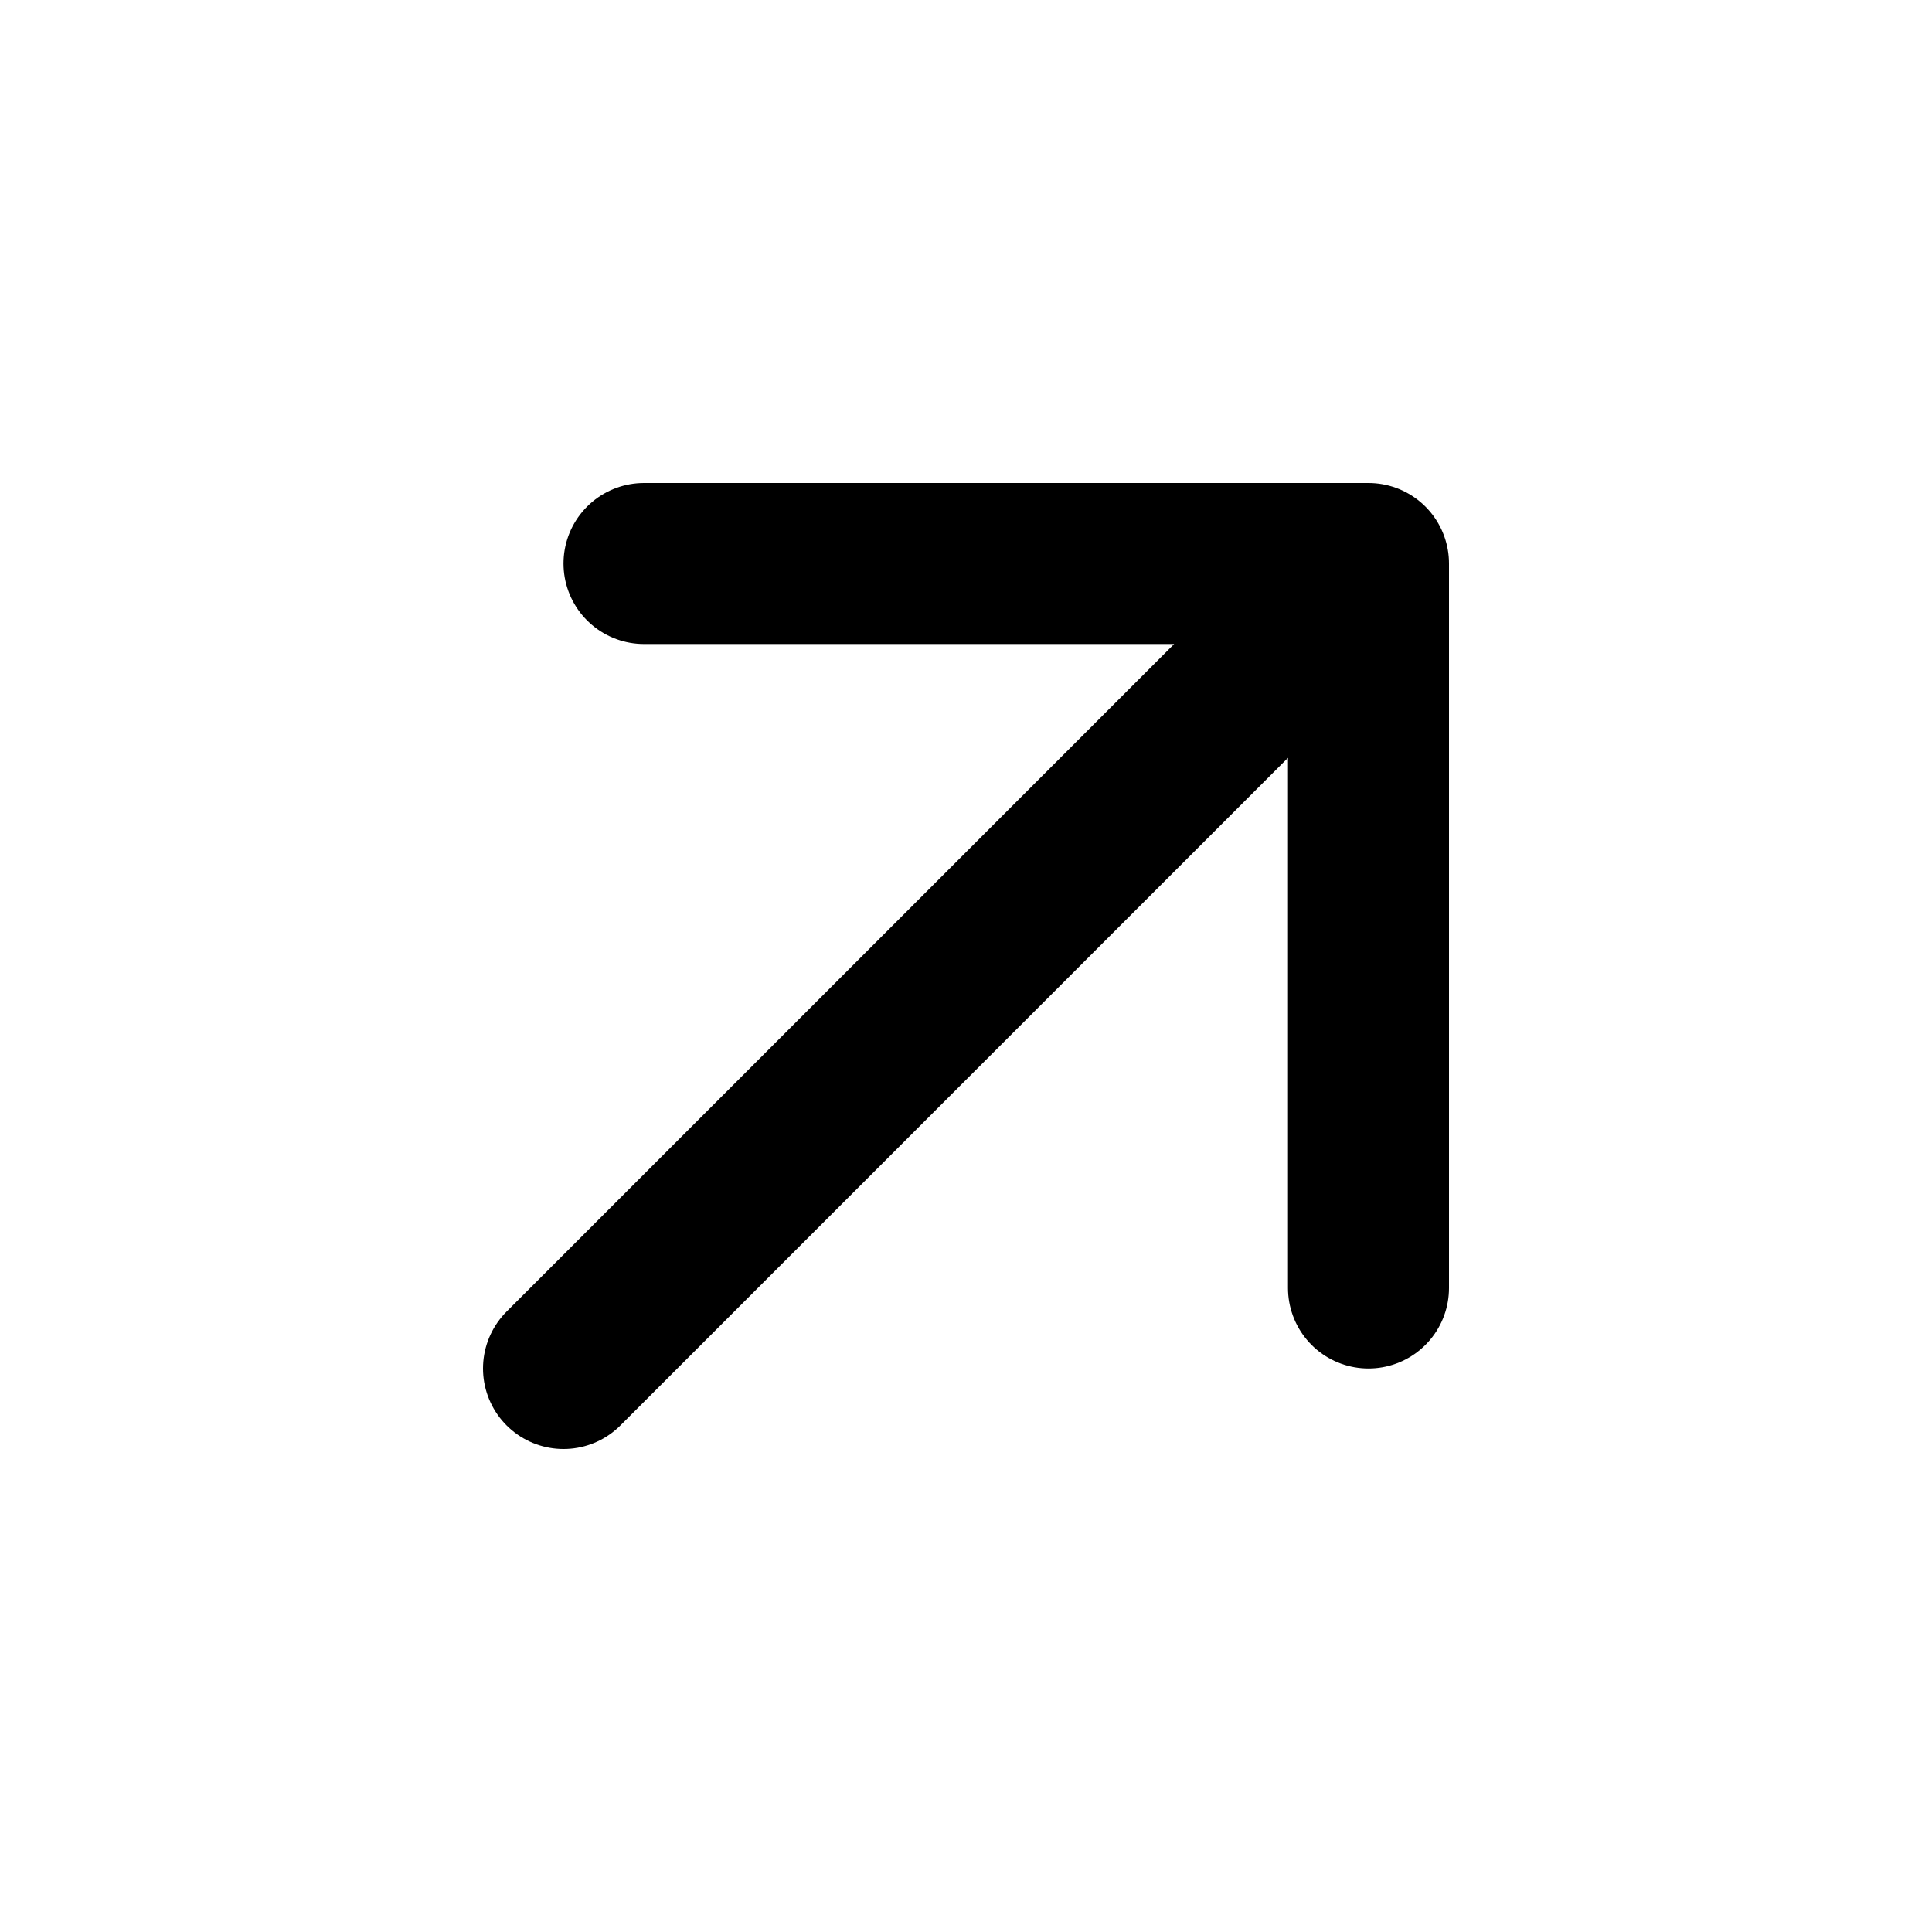
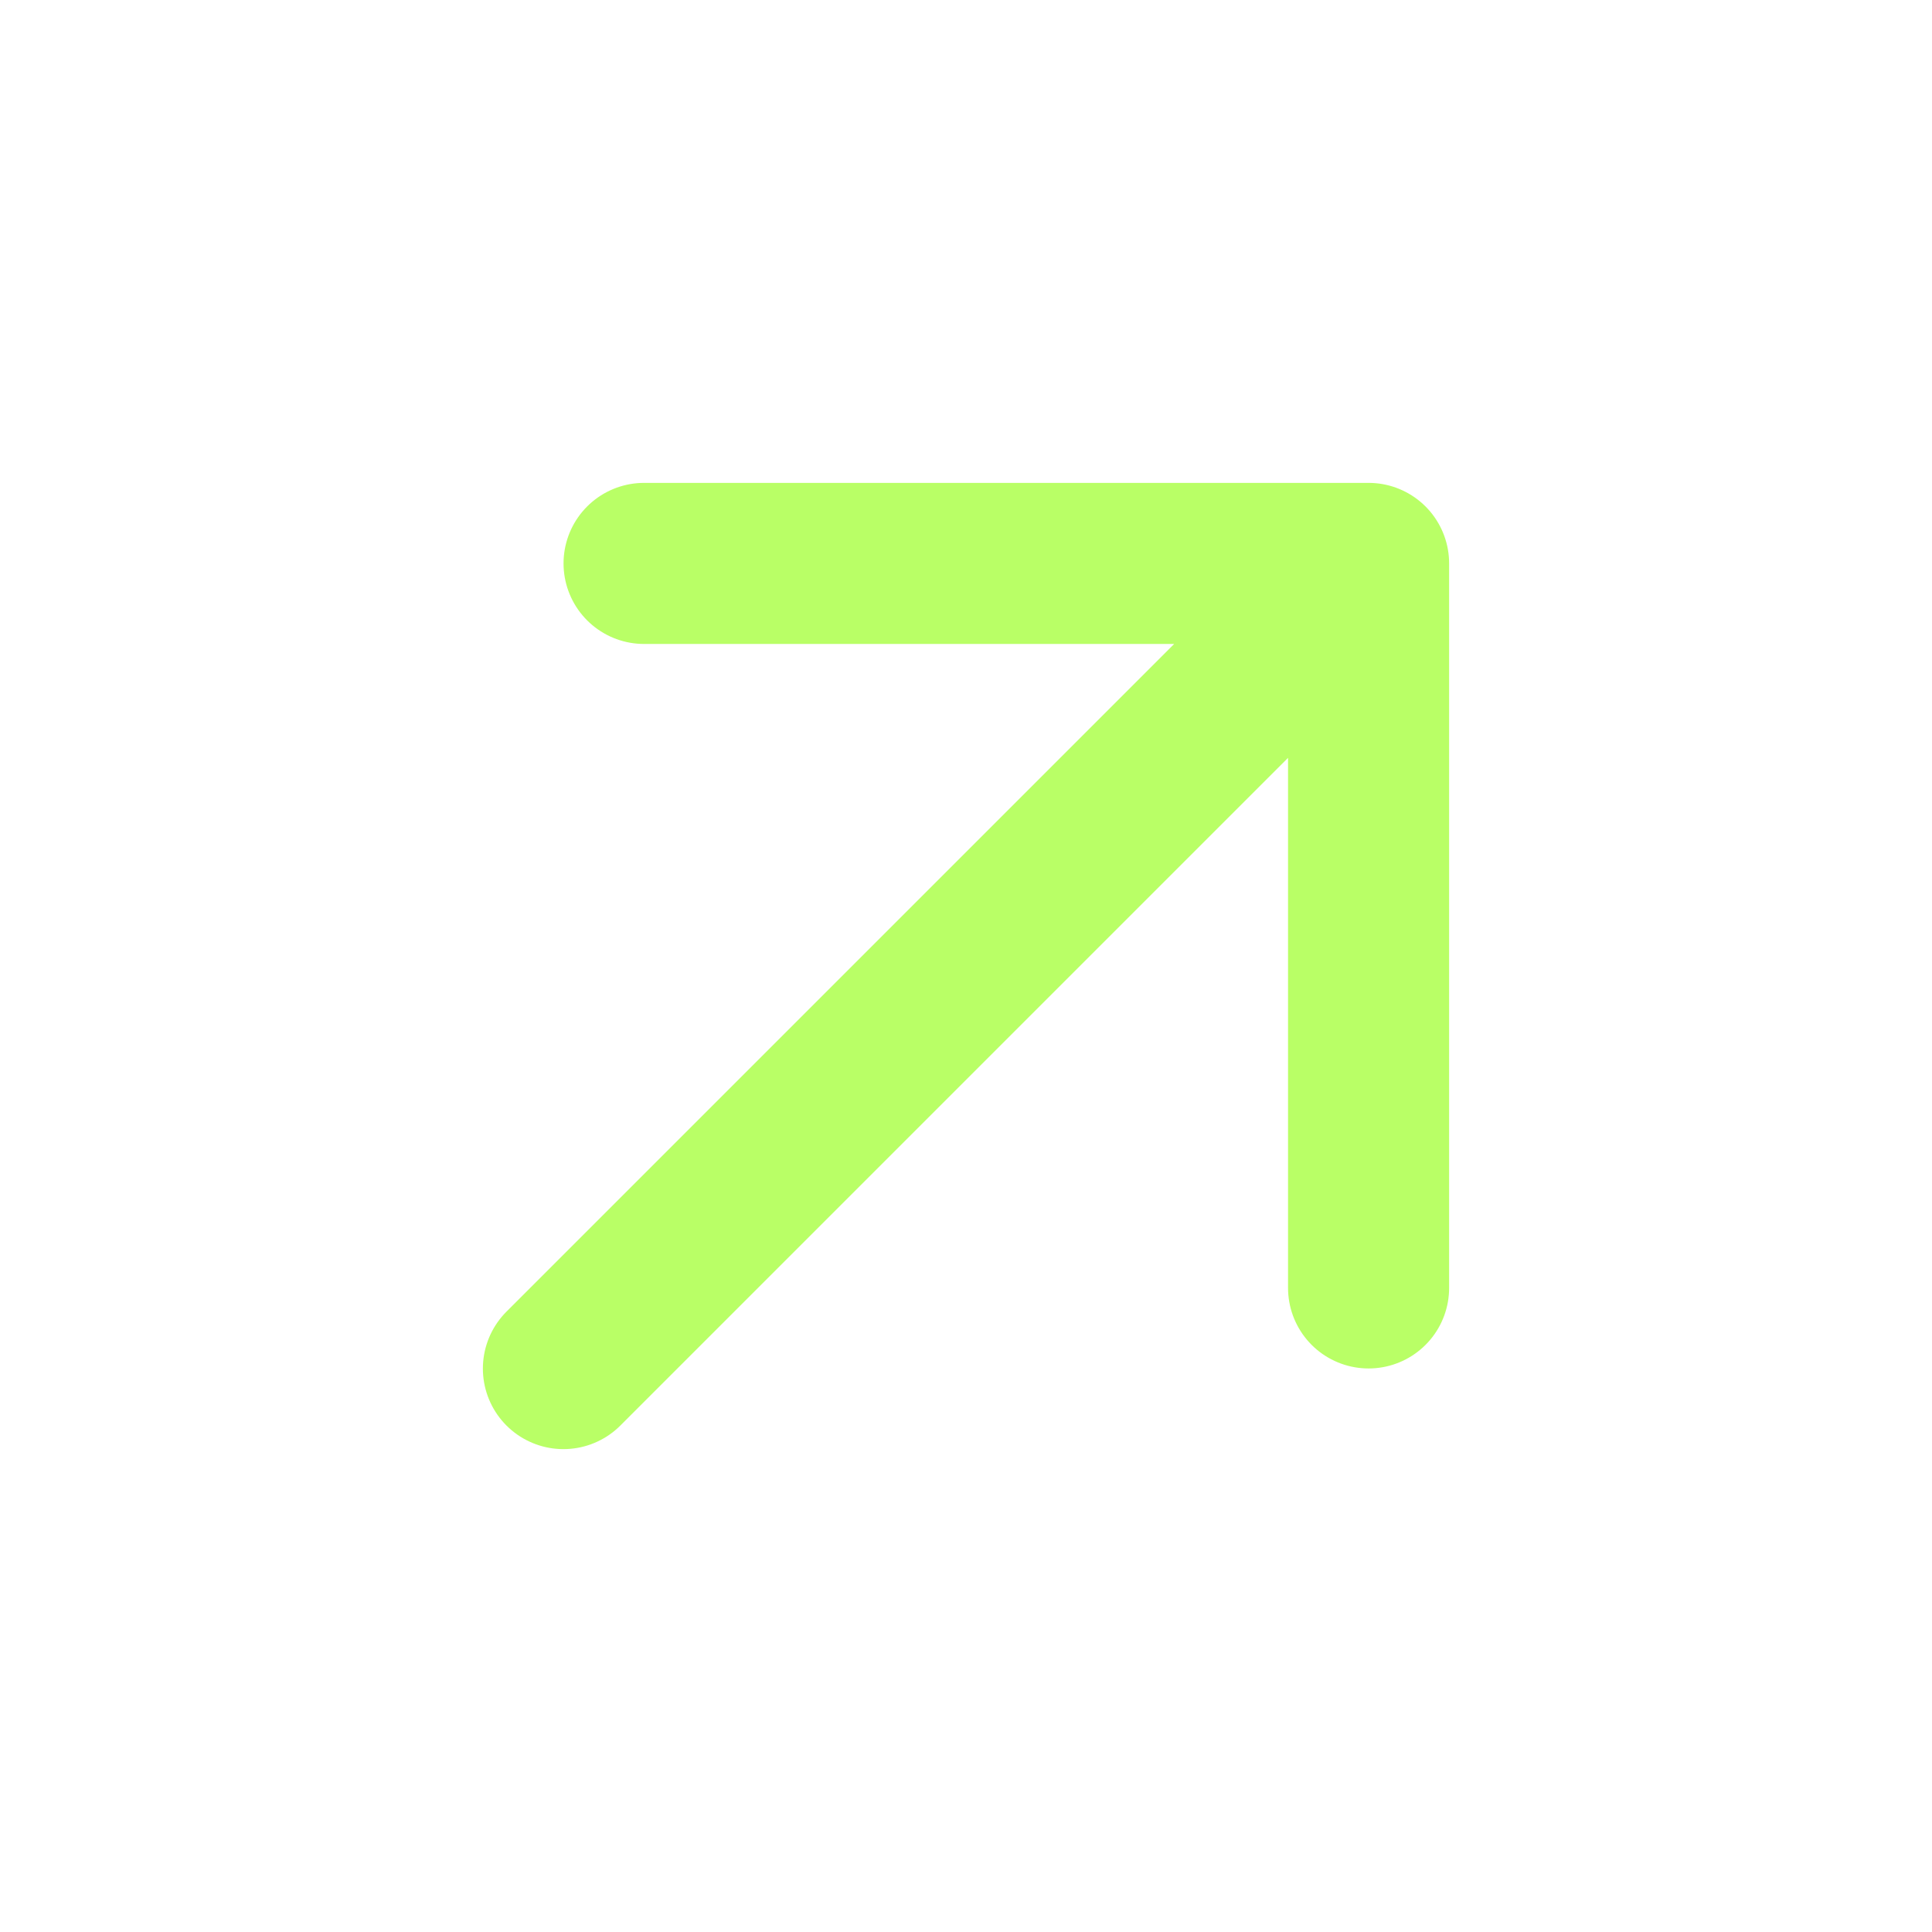
- <svg xmlns="http://www.w3.org/2000/svg" width="800px" height="800px" viewBox="0 0 24 24" fill="none">
-   <path d="M7 17L17 7M17 7H8M17 7V16" stroke="#000000" stroke-width="2" stroke-linecap="round" stroke-linejoin="round" />
+ <svg xmlns="http://www.w3.org/2000/svg" id="Layer_1" version="1.1" viewBox="0 0 800 800">
+   <defs>
+     <style>
+       .st0 {
+         fill: none;
+         stroke: #b9ff66;
+         stroke-linecap: round;
+         stroke-linejoin: round;
+         stroke-width: 66.7px;
+       }
+     </style>
+   </defs>
+   <path class="st0" d="M233.3,566.7l333.3-333.3M566.7,233.3h-300M566.7,233.3v300" />
</svg>
